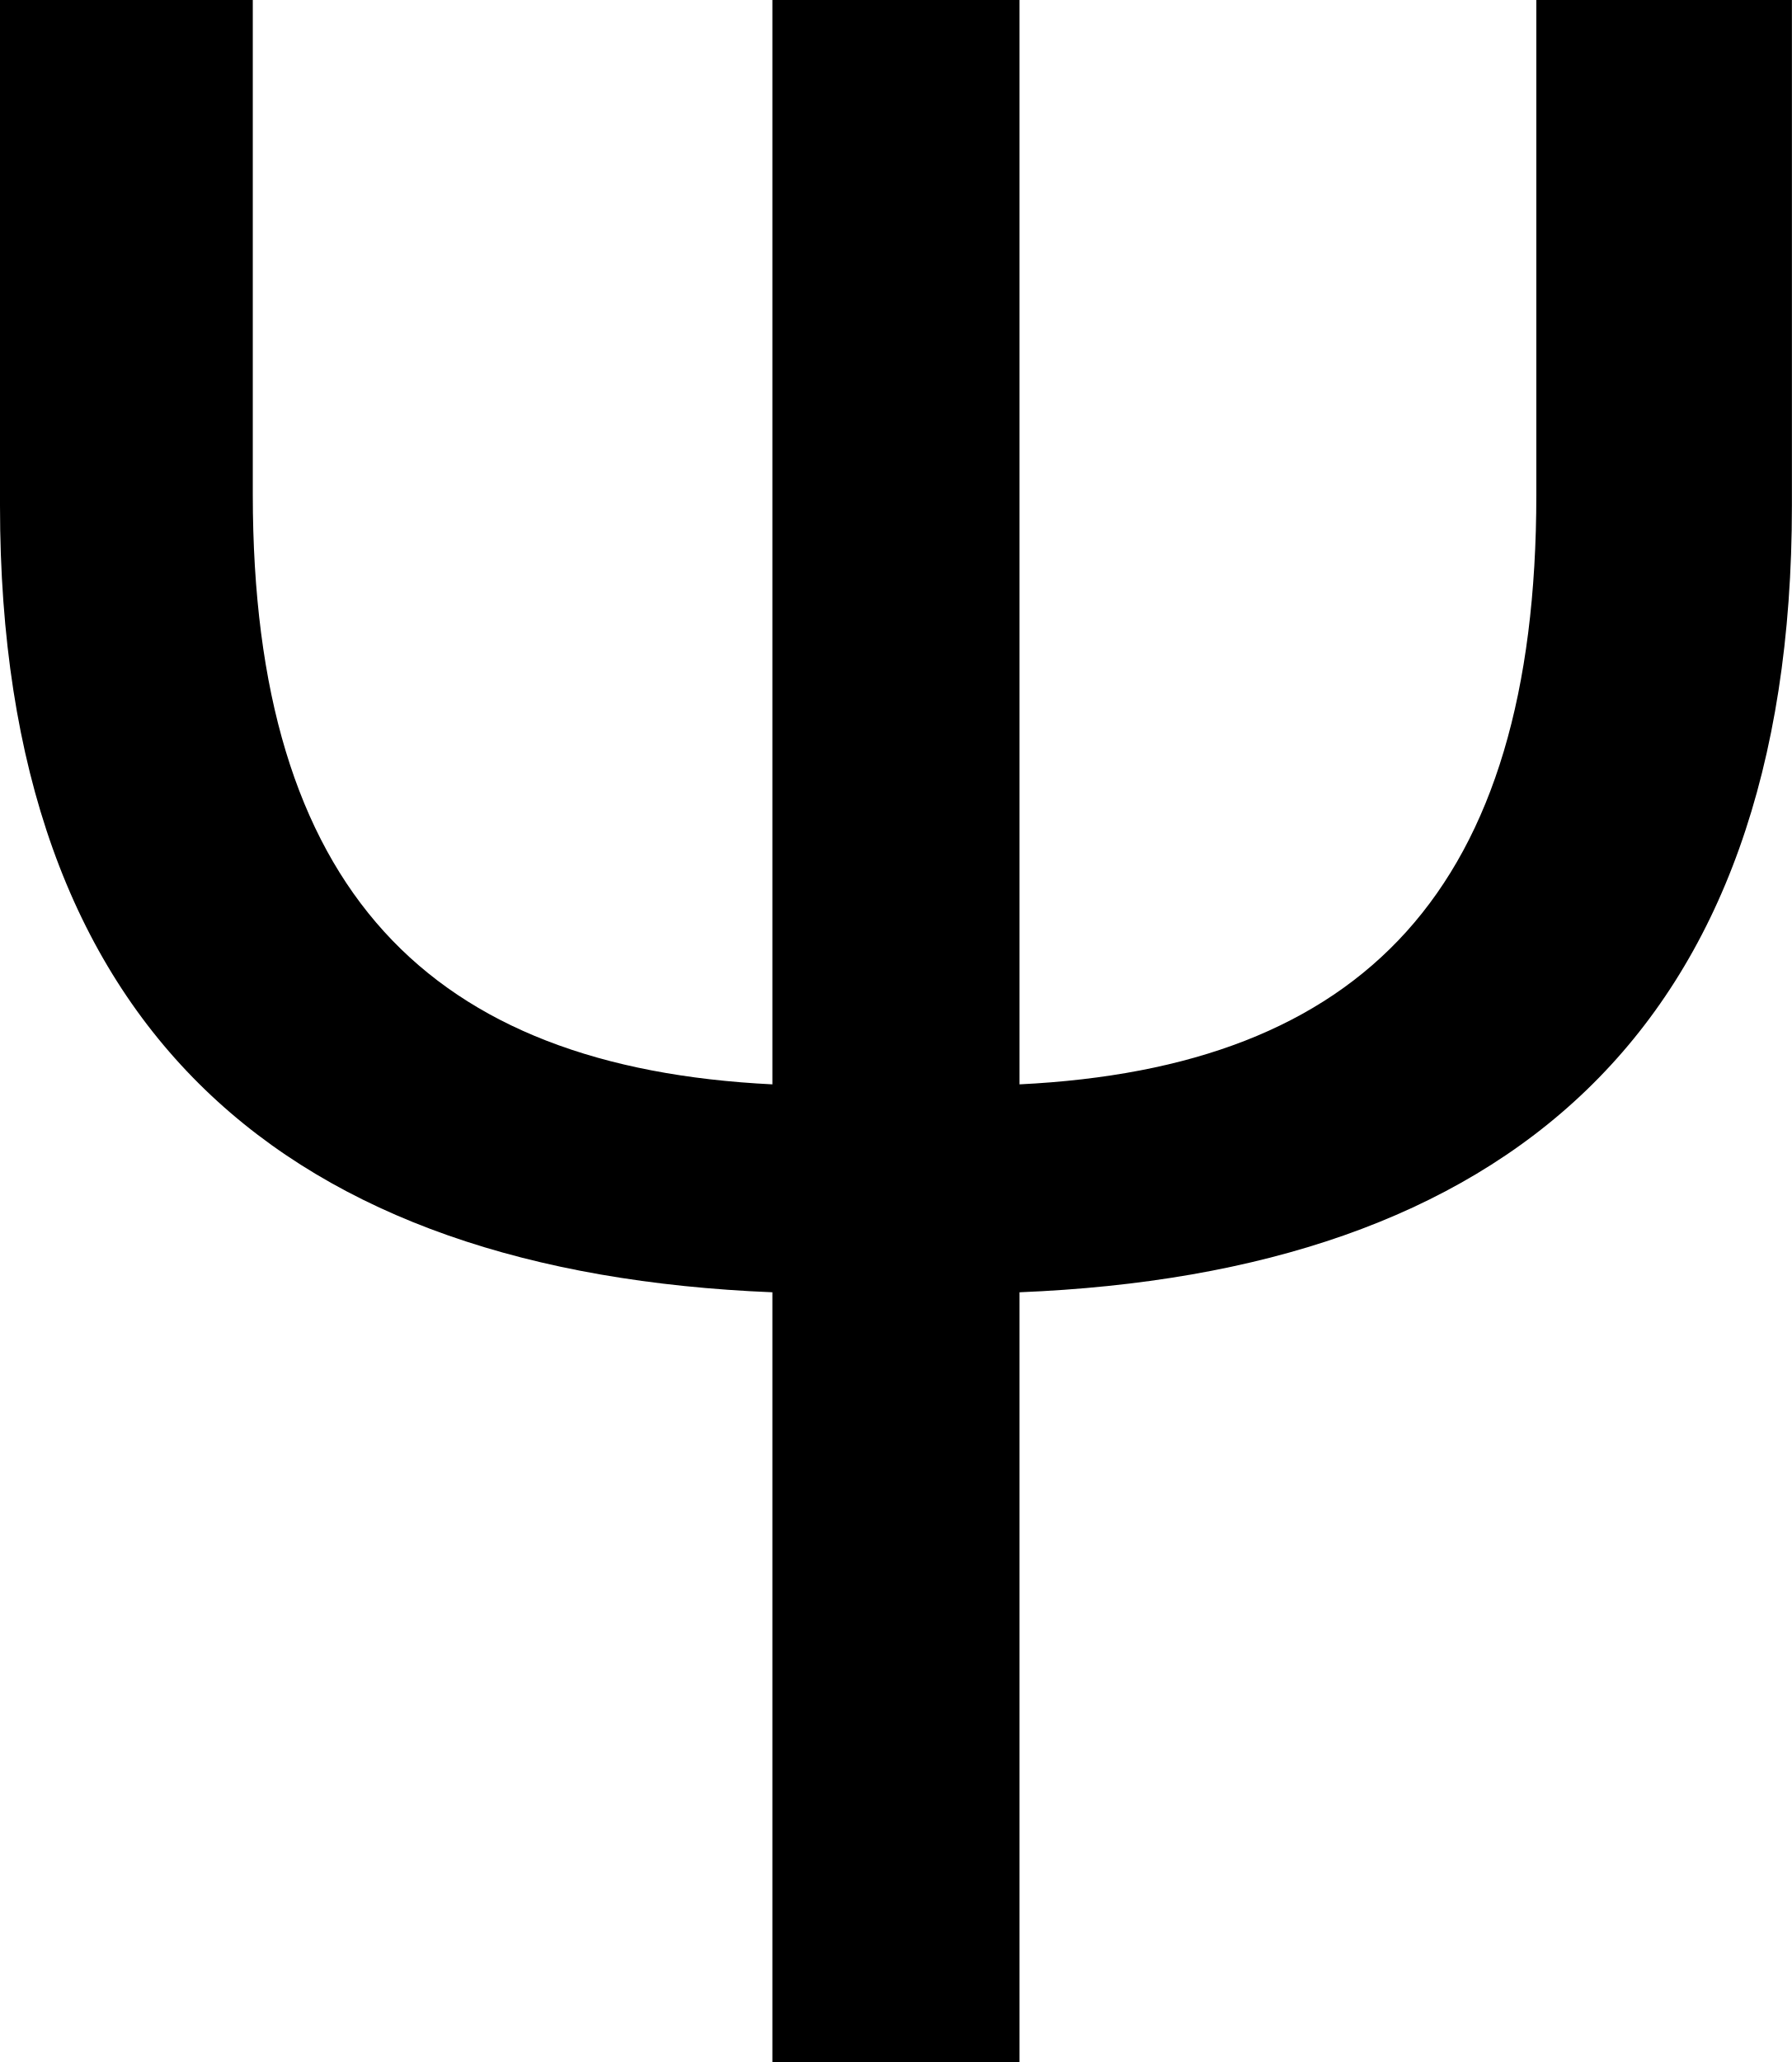
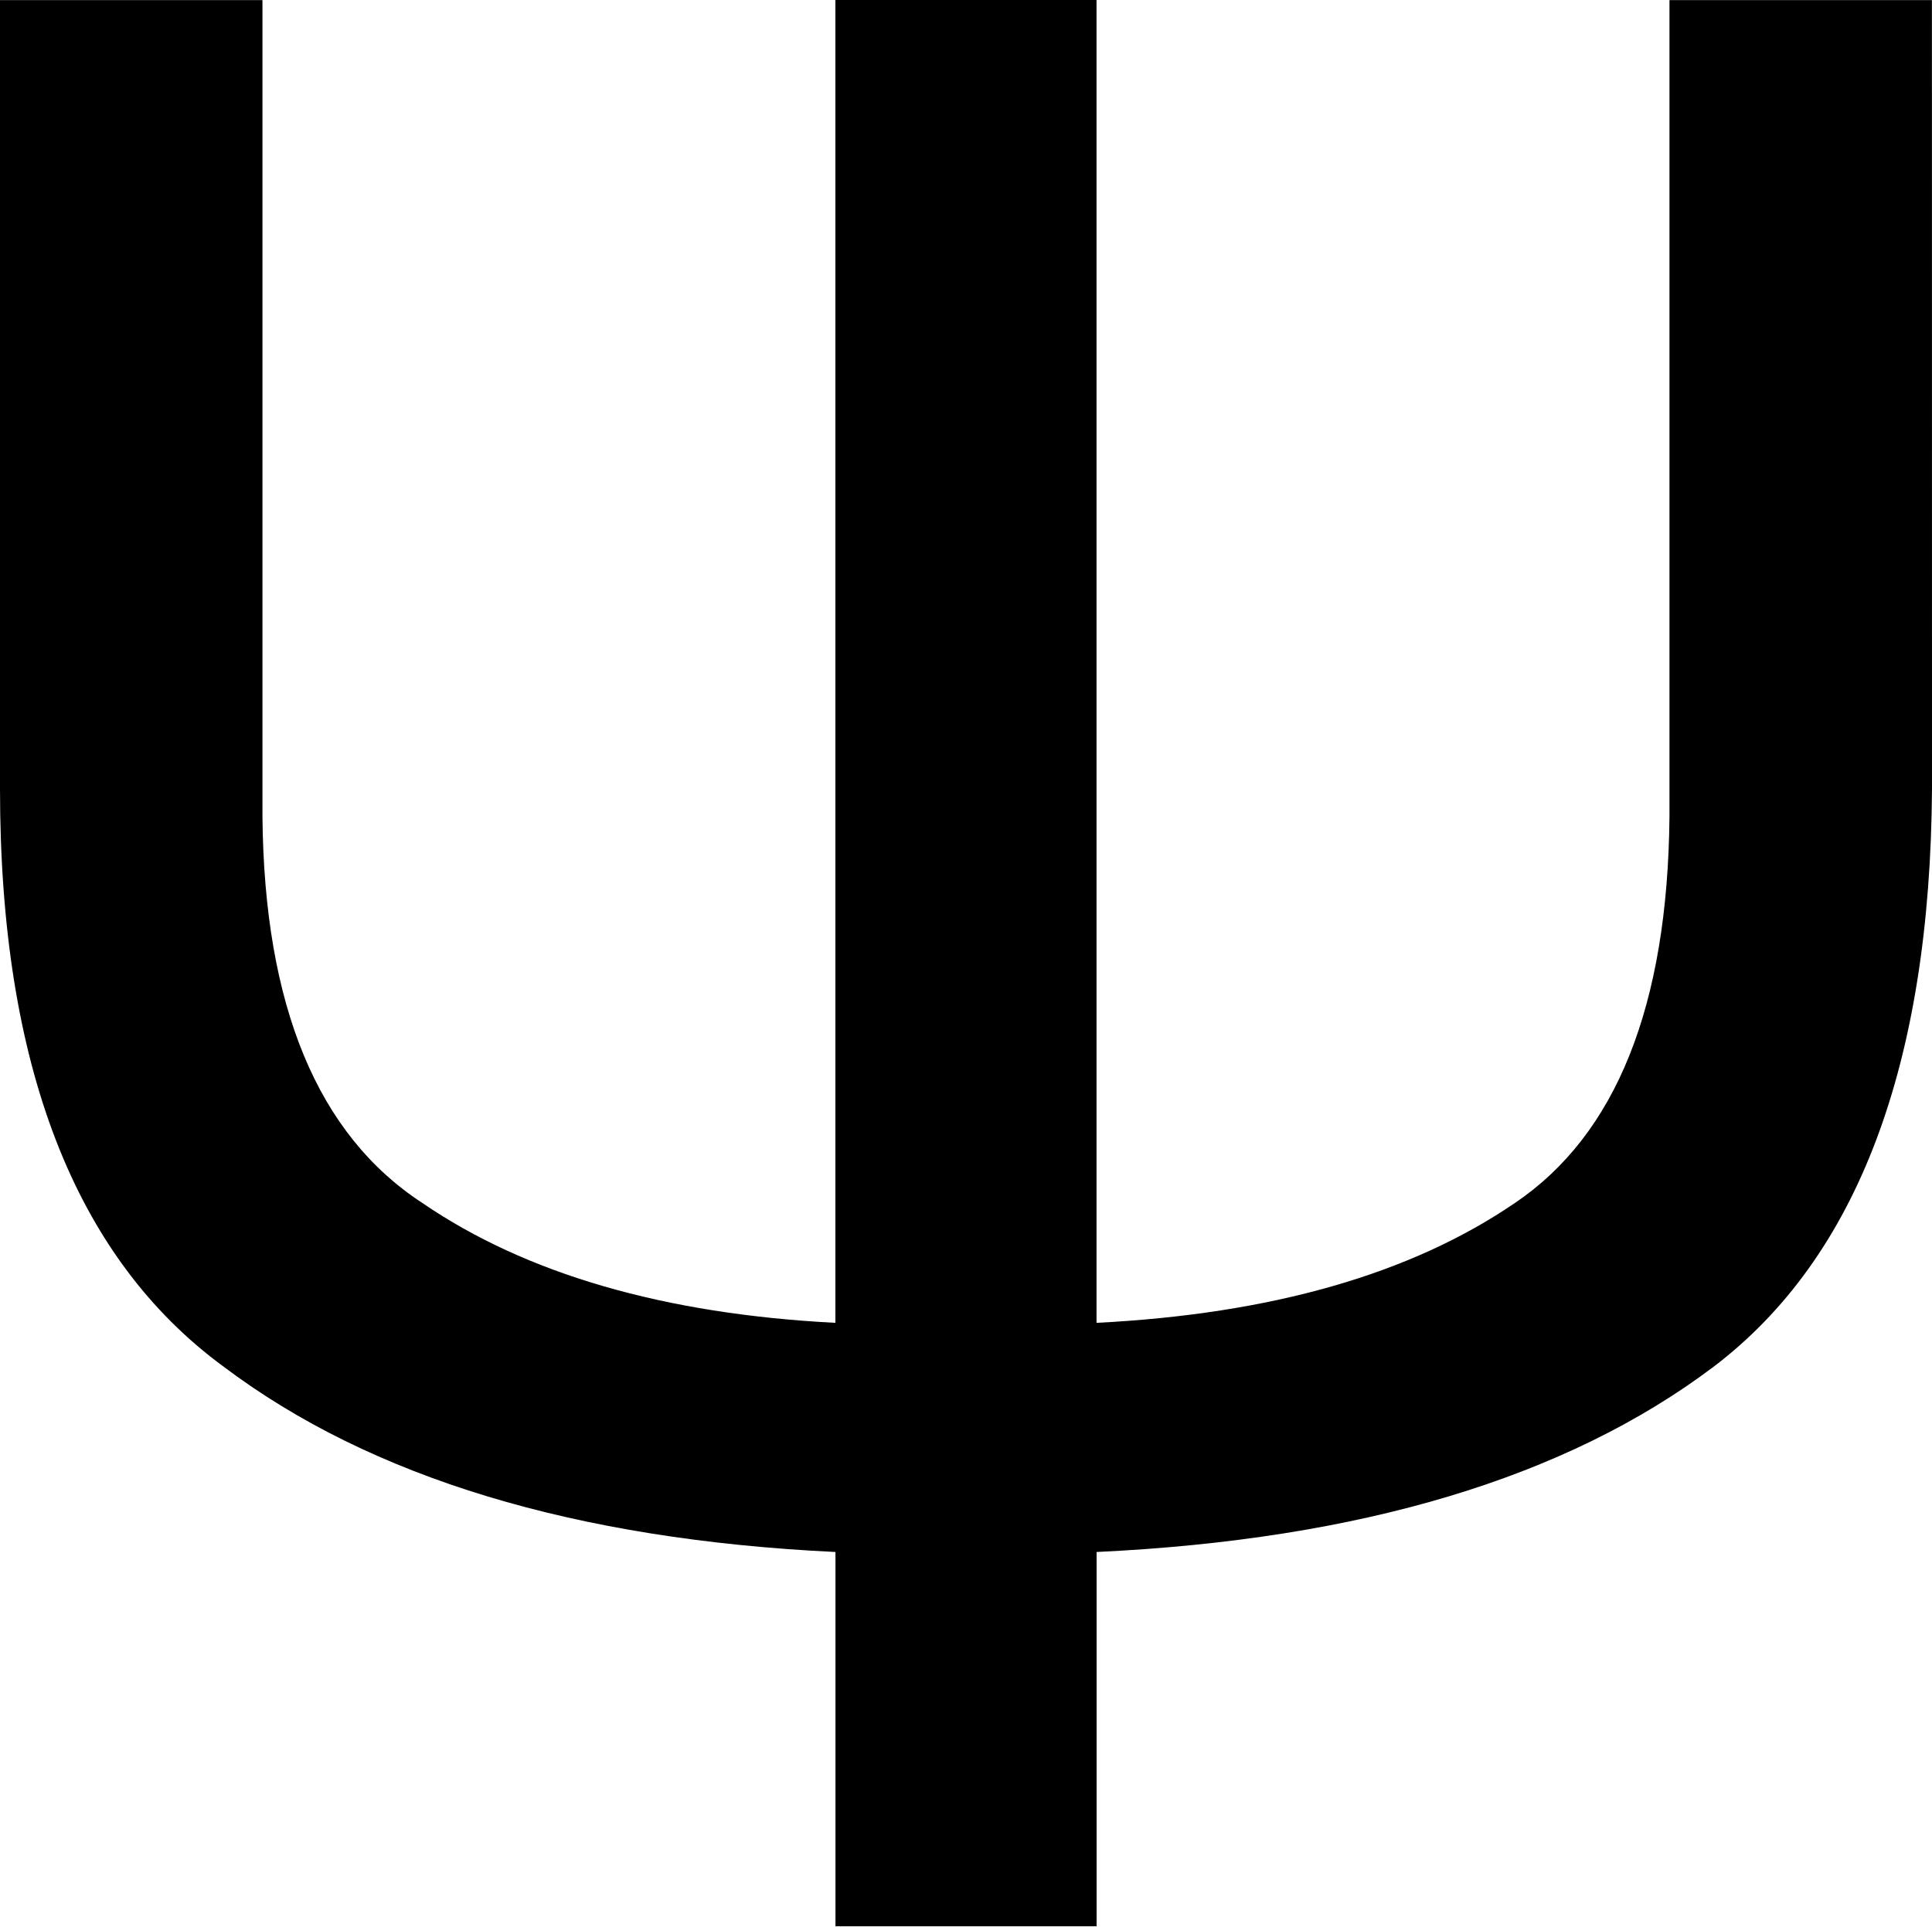
- <svg xmlns="http://www.w3.org/2000/svg" width="22.507mm" height="25.894mm" version="1.1" viewBox="0 0 22.507 25.894">
-   <g transform="translate(-22.453 -13.7)" stroke-width=".265" aria-label="Ψ">
-     <path d="m32.154 39.594h3.104v-9.666c6.068-0.247 9.701-3.245 9.701-9.878v-6.35h-3.21v6.209c0 4.974-2.187 7.197-6.491 7.408v-13.617h-3.104v13.617c-4.304-0.212-6.526-2.434-6.526-7.408v-6.209h-3.175v6.35c0 6.632 3.634 9.631 9.701 9.878z" />
+ <svg xmlns="http://www.w3.org/2000/svg" width="24.977mm" height="24.908mm" version="1.1" viewBox="0 0 24.977 24.908">
+   <g transform="translate(-40.219 -20.806)" stroke-width=".265" aria-label="Ψ">
+     <path d="m65.196 31.004q-0.034 5.357-2.825 7.476-2.859 2.153-7.975 2.394v4.84h-3.376v-4.84q-5.047-0.241-7.907-2.394-2.894-2.119-2.894-7.476v-10.197h3.393v10.559q0.034 3.669 2.067 4.995 2.015 1.378 5.34 1.55v-17.105h3.376v17.105q3.393-0.172 5.409-1.55 1.964-1.326 1.998-4.995v-10.559h3.393z" />
  </g>
</svg>
